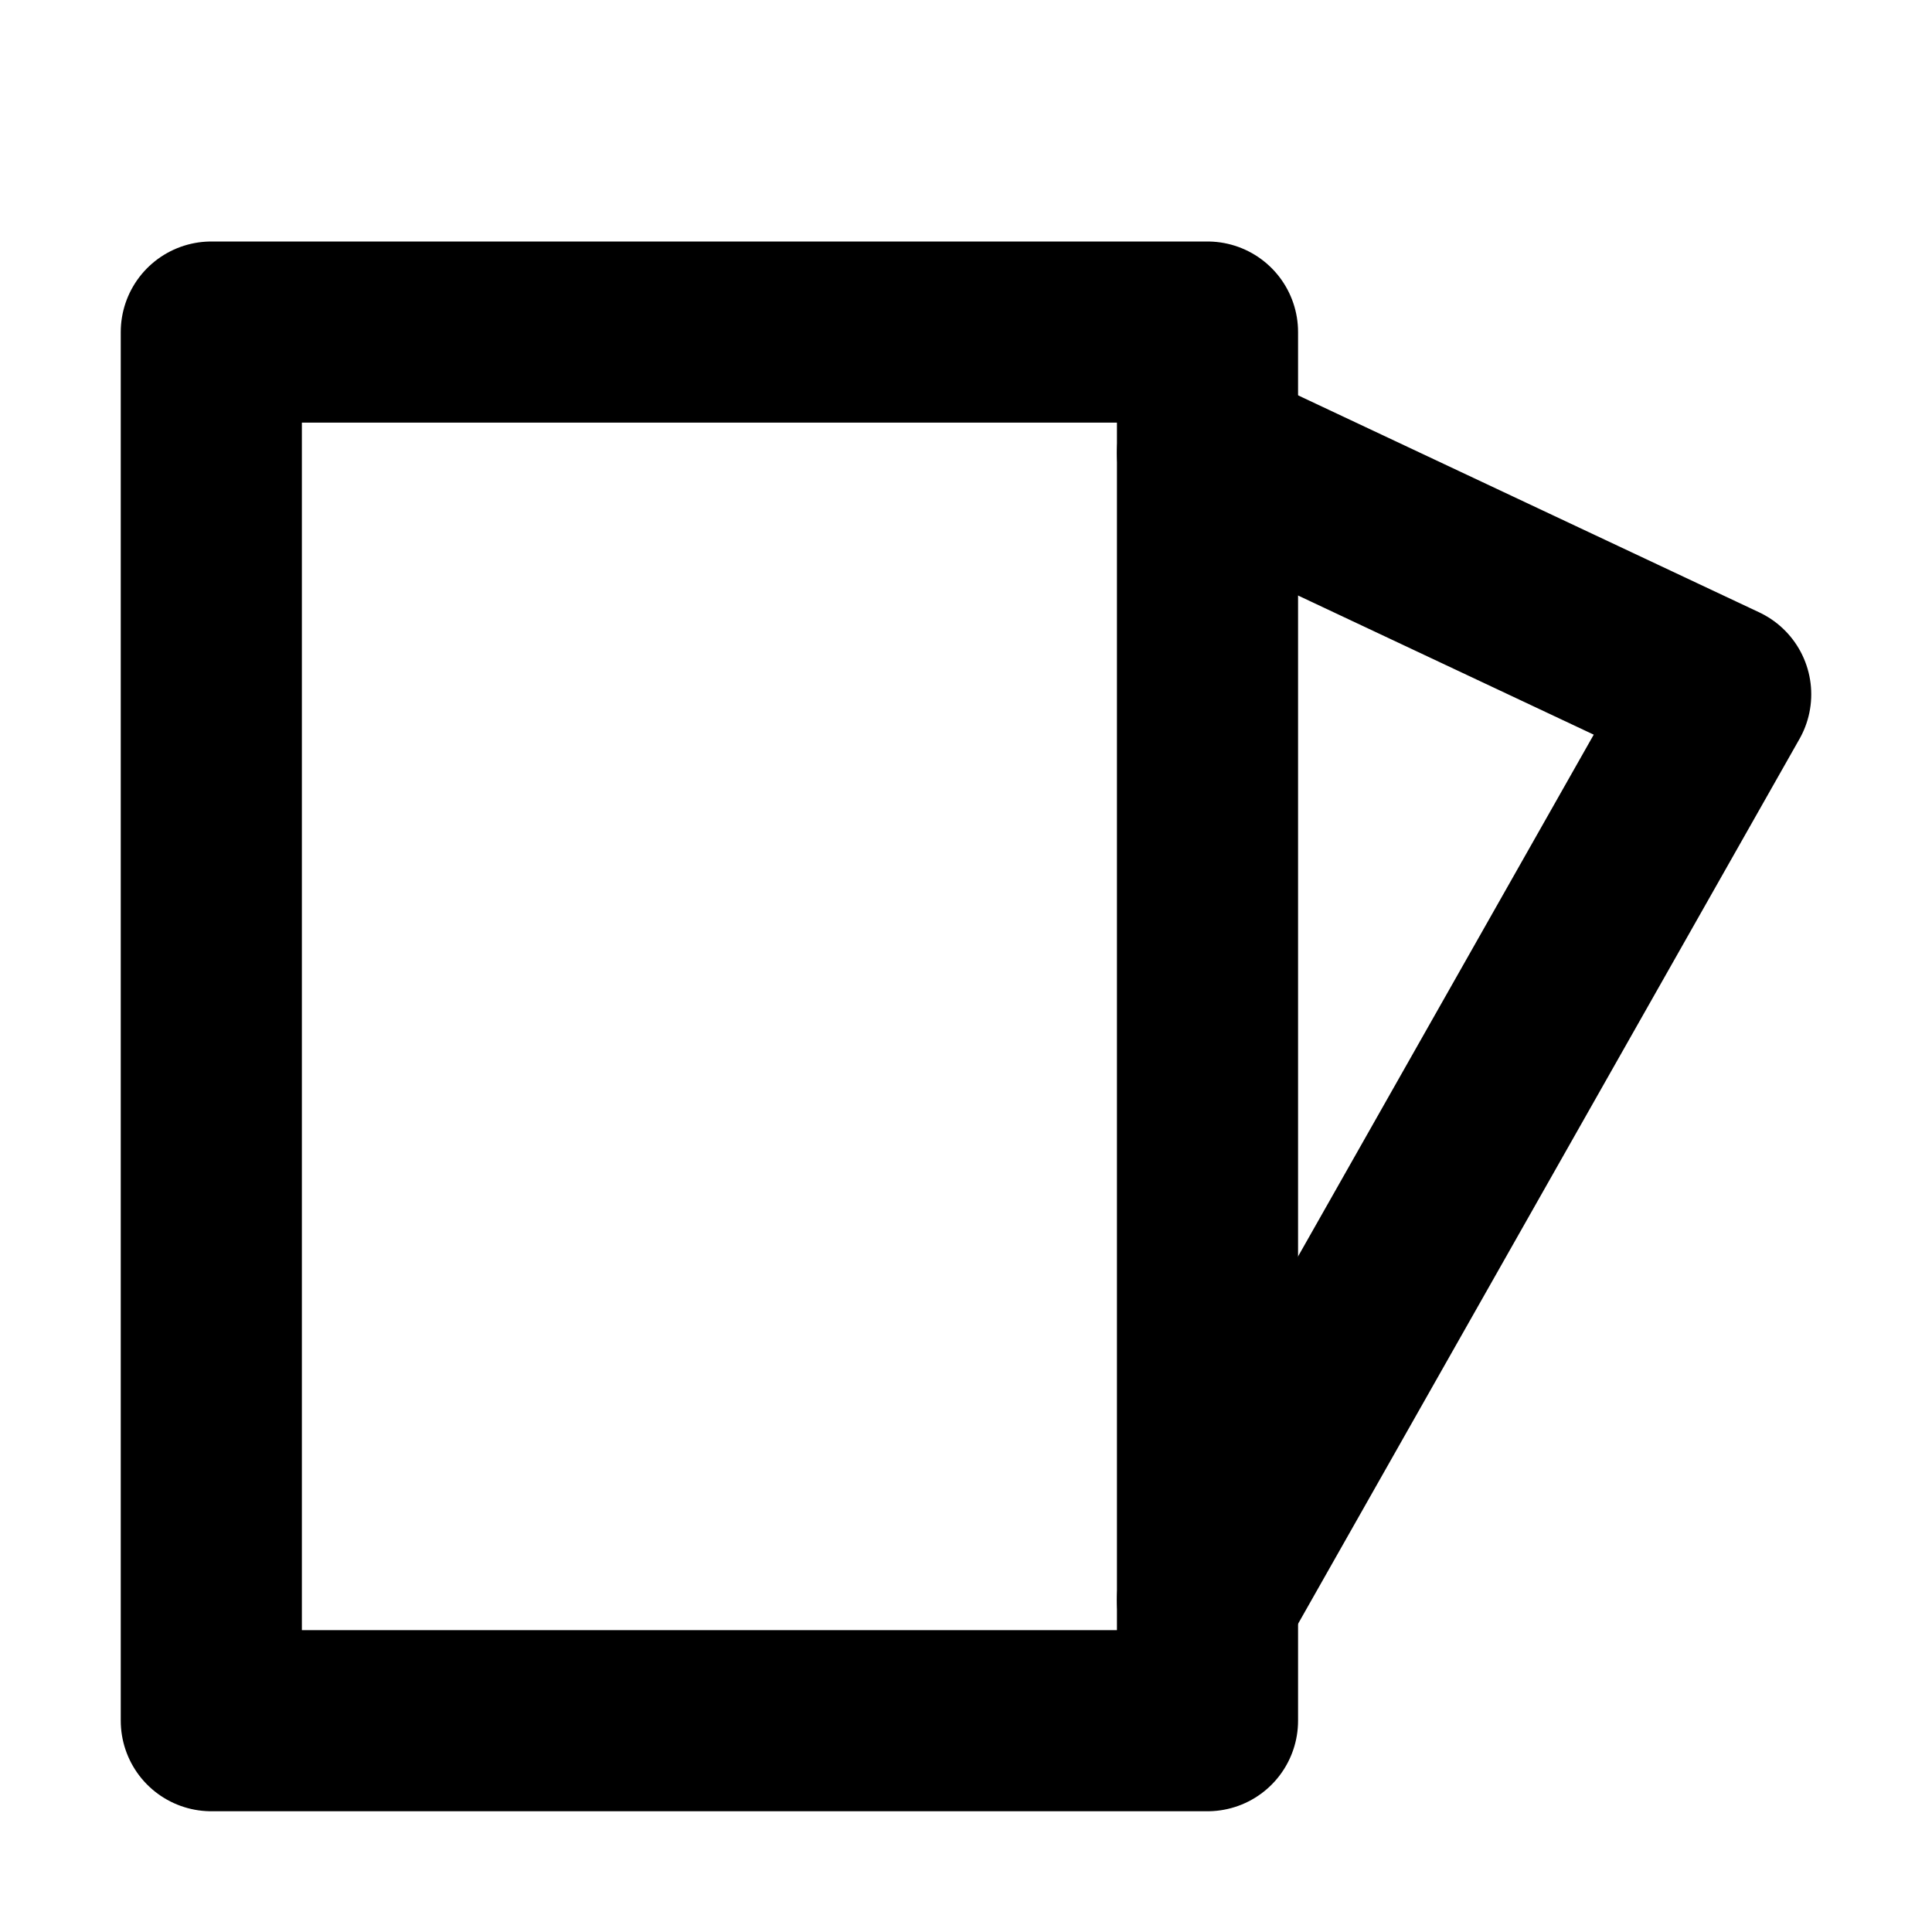
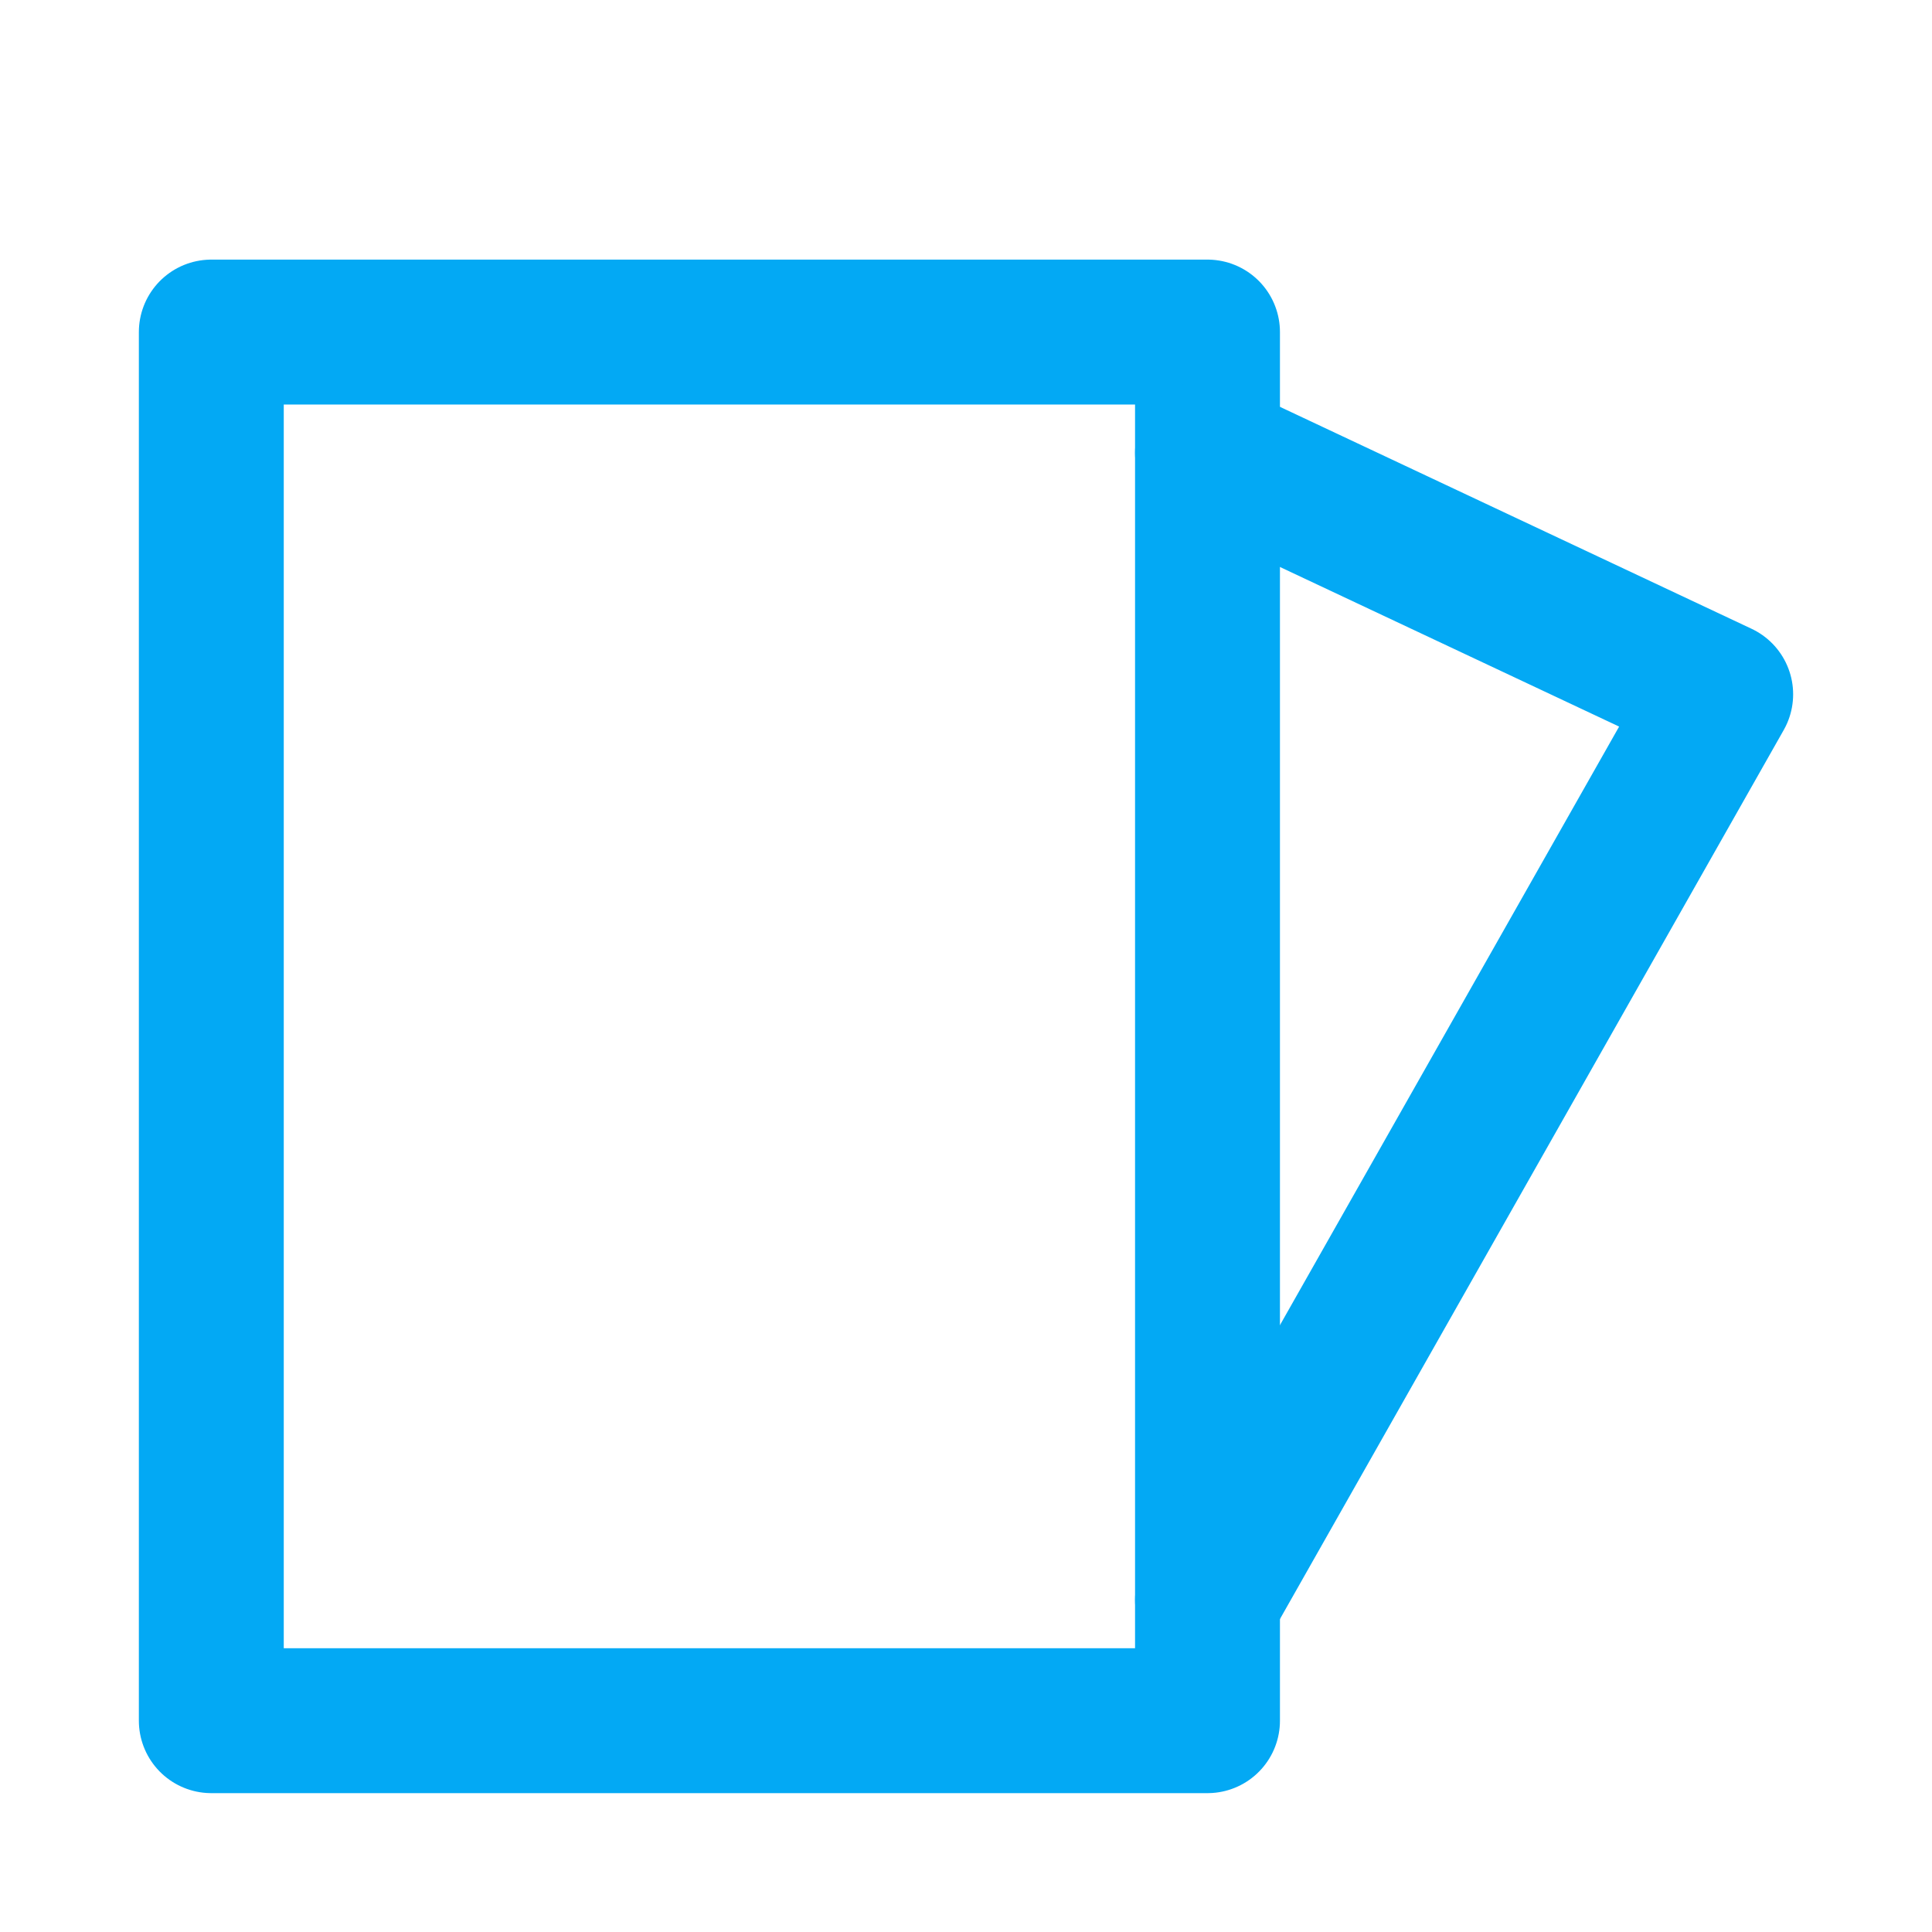
- <svg xmlns="http://www.w3.org/2000/svg" width="800px" height="800px" viewBox="0 0 16 16" version="1.1" fill="none" stroke="#000000" stroke-linecap="round" stroke-linejoin="round" stroke-width="1.5">
+ <svg xmlns="http://www.w3.org/2000/svg" width="800px" height="800px" viewBox="0 0 16 16" version="1.1" fill="none" stroke="#03a9f4" stroke-linecap="round" stroke-linejoin="round" stroke-width="1.2">
  <rect height="11.5" width="8.25" y="2.75" x="1.75" />
  <path d="m10 3.75 4.25 2-4.25 7.5" />
</svg>
